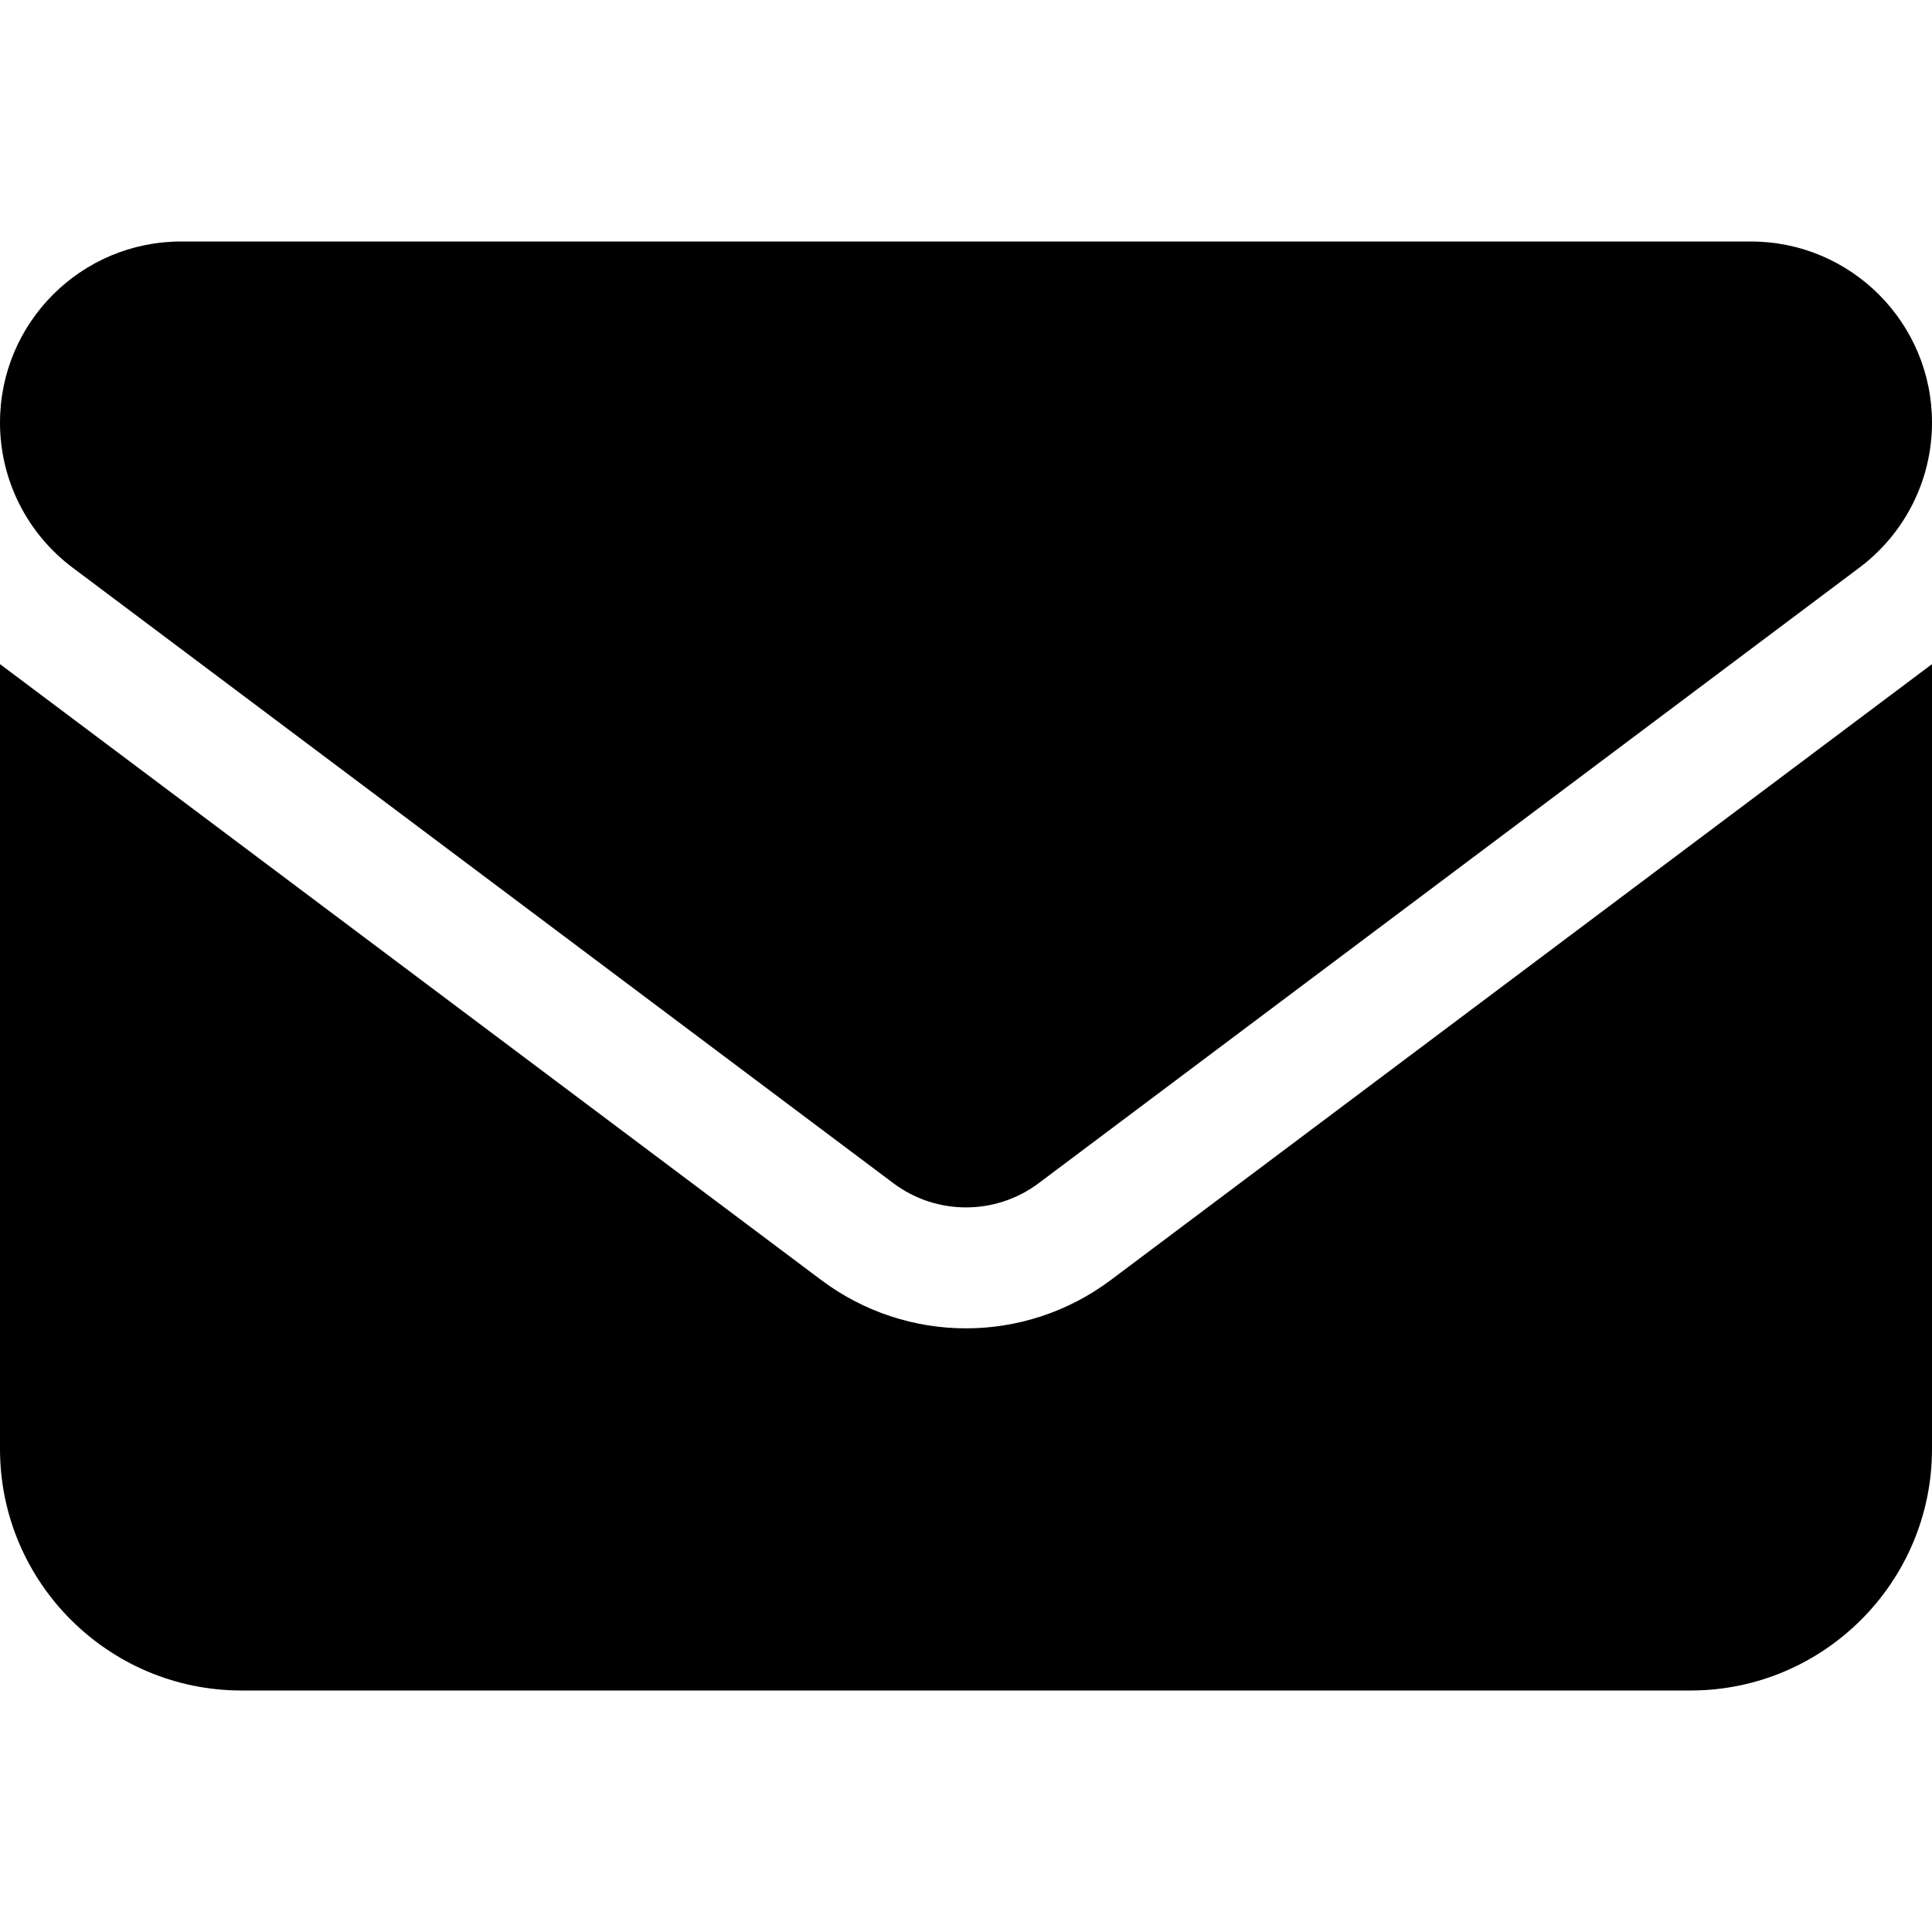
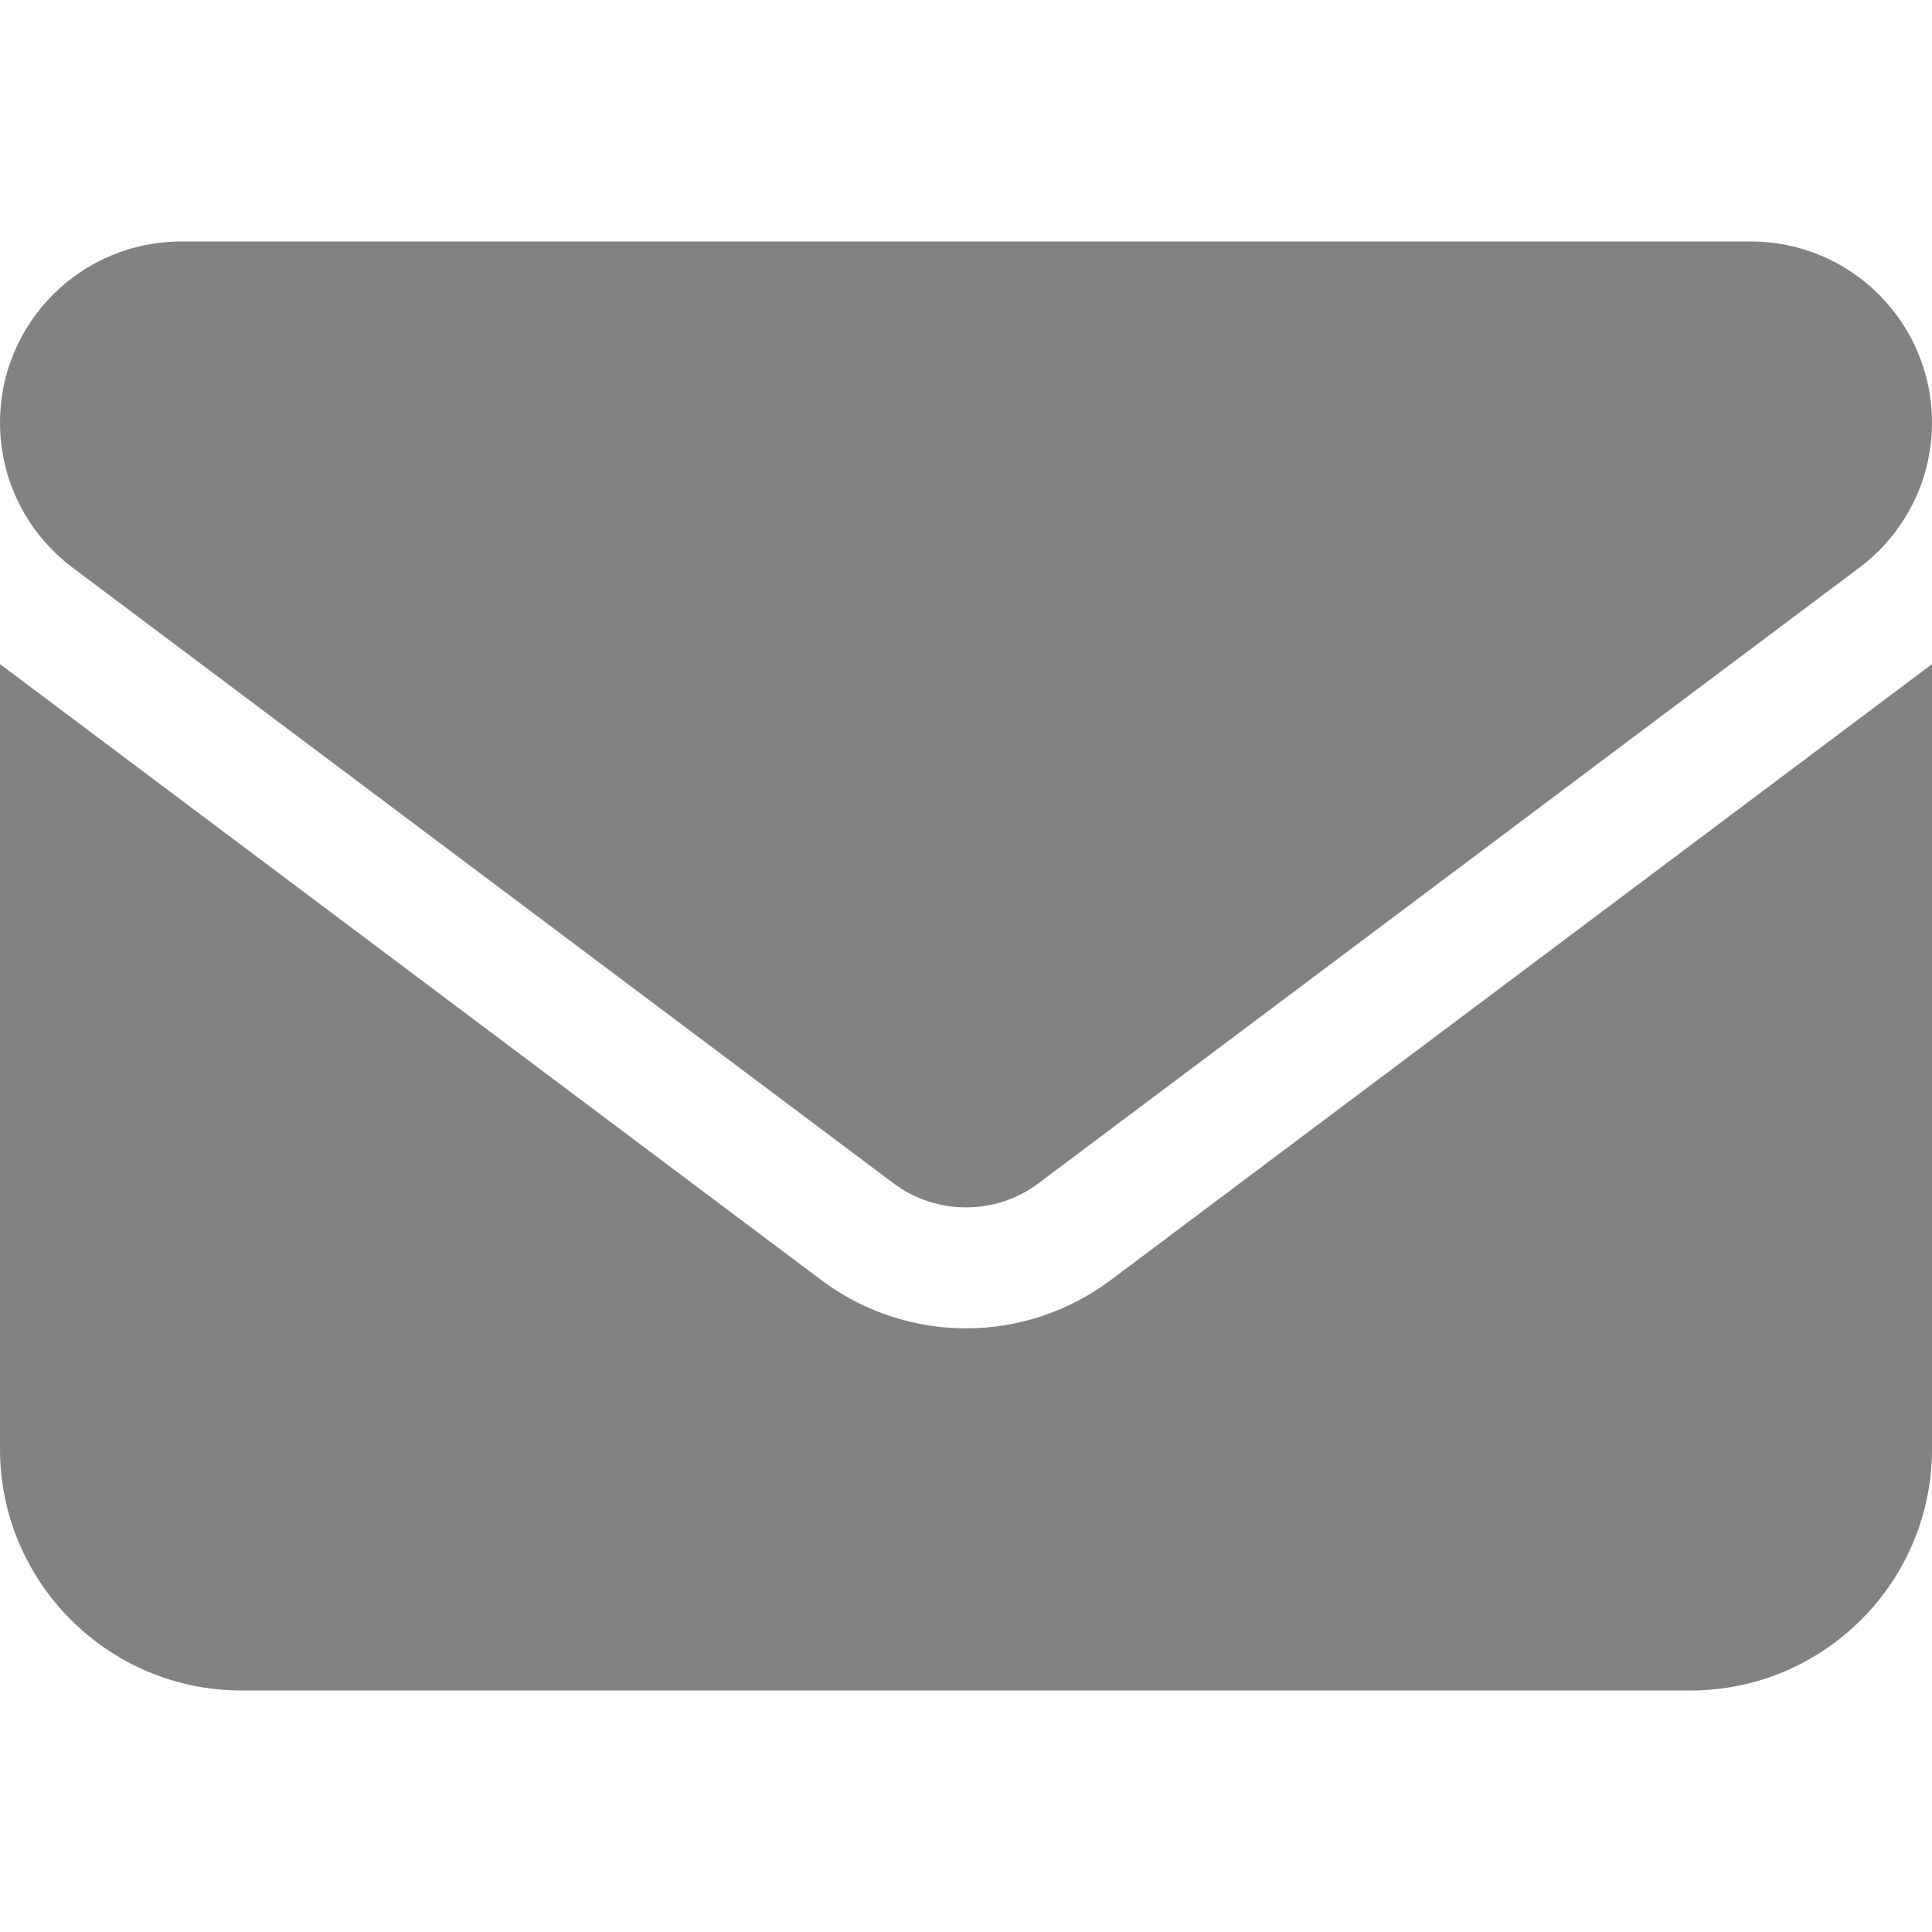
<svg xmlns="http://www.w3.org/2000/svg" viewBox="0 0 512 512">
-   <path d="M48 64C21.5 64 0 85.5 0 112c0 15.1 7.1 29.3 19.2 38.4L236.8 313.6c11.4 8.5 27 8.5 38.4 0L492.8 150.4c12.1-9.1 19.2-23.3 19.2-38.4c0-26.5-21.5-48-48-48H48zM0 176V384c0 35.3 28.7 64 64 64H448c35.3 0 64-28.7 64-64V176L294.4 339.2c-22.8 17.1-54 17.1-76.8 0L0 176z" />
+   <path d="M48 64C21.5 64 0 85.5 0 112c0 15.1 7.1 29.3 19.2 38.4L236.8 313.6c11.4 8.5 27 8.5 38.4 0L492.8 150.4c12.1-9.1 19.2-23.3 19.2-38.4c0-26.5-21.5-48-48-48H48zM0 176V384c0 35.3 28.7 64 64 64H448c35.3 0 64-28.7 64-64V176L294.4 339.2c-22.8 17.1-54 17.1-76.8 0L0 176z" fill="#828282" />
</svg>
